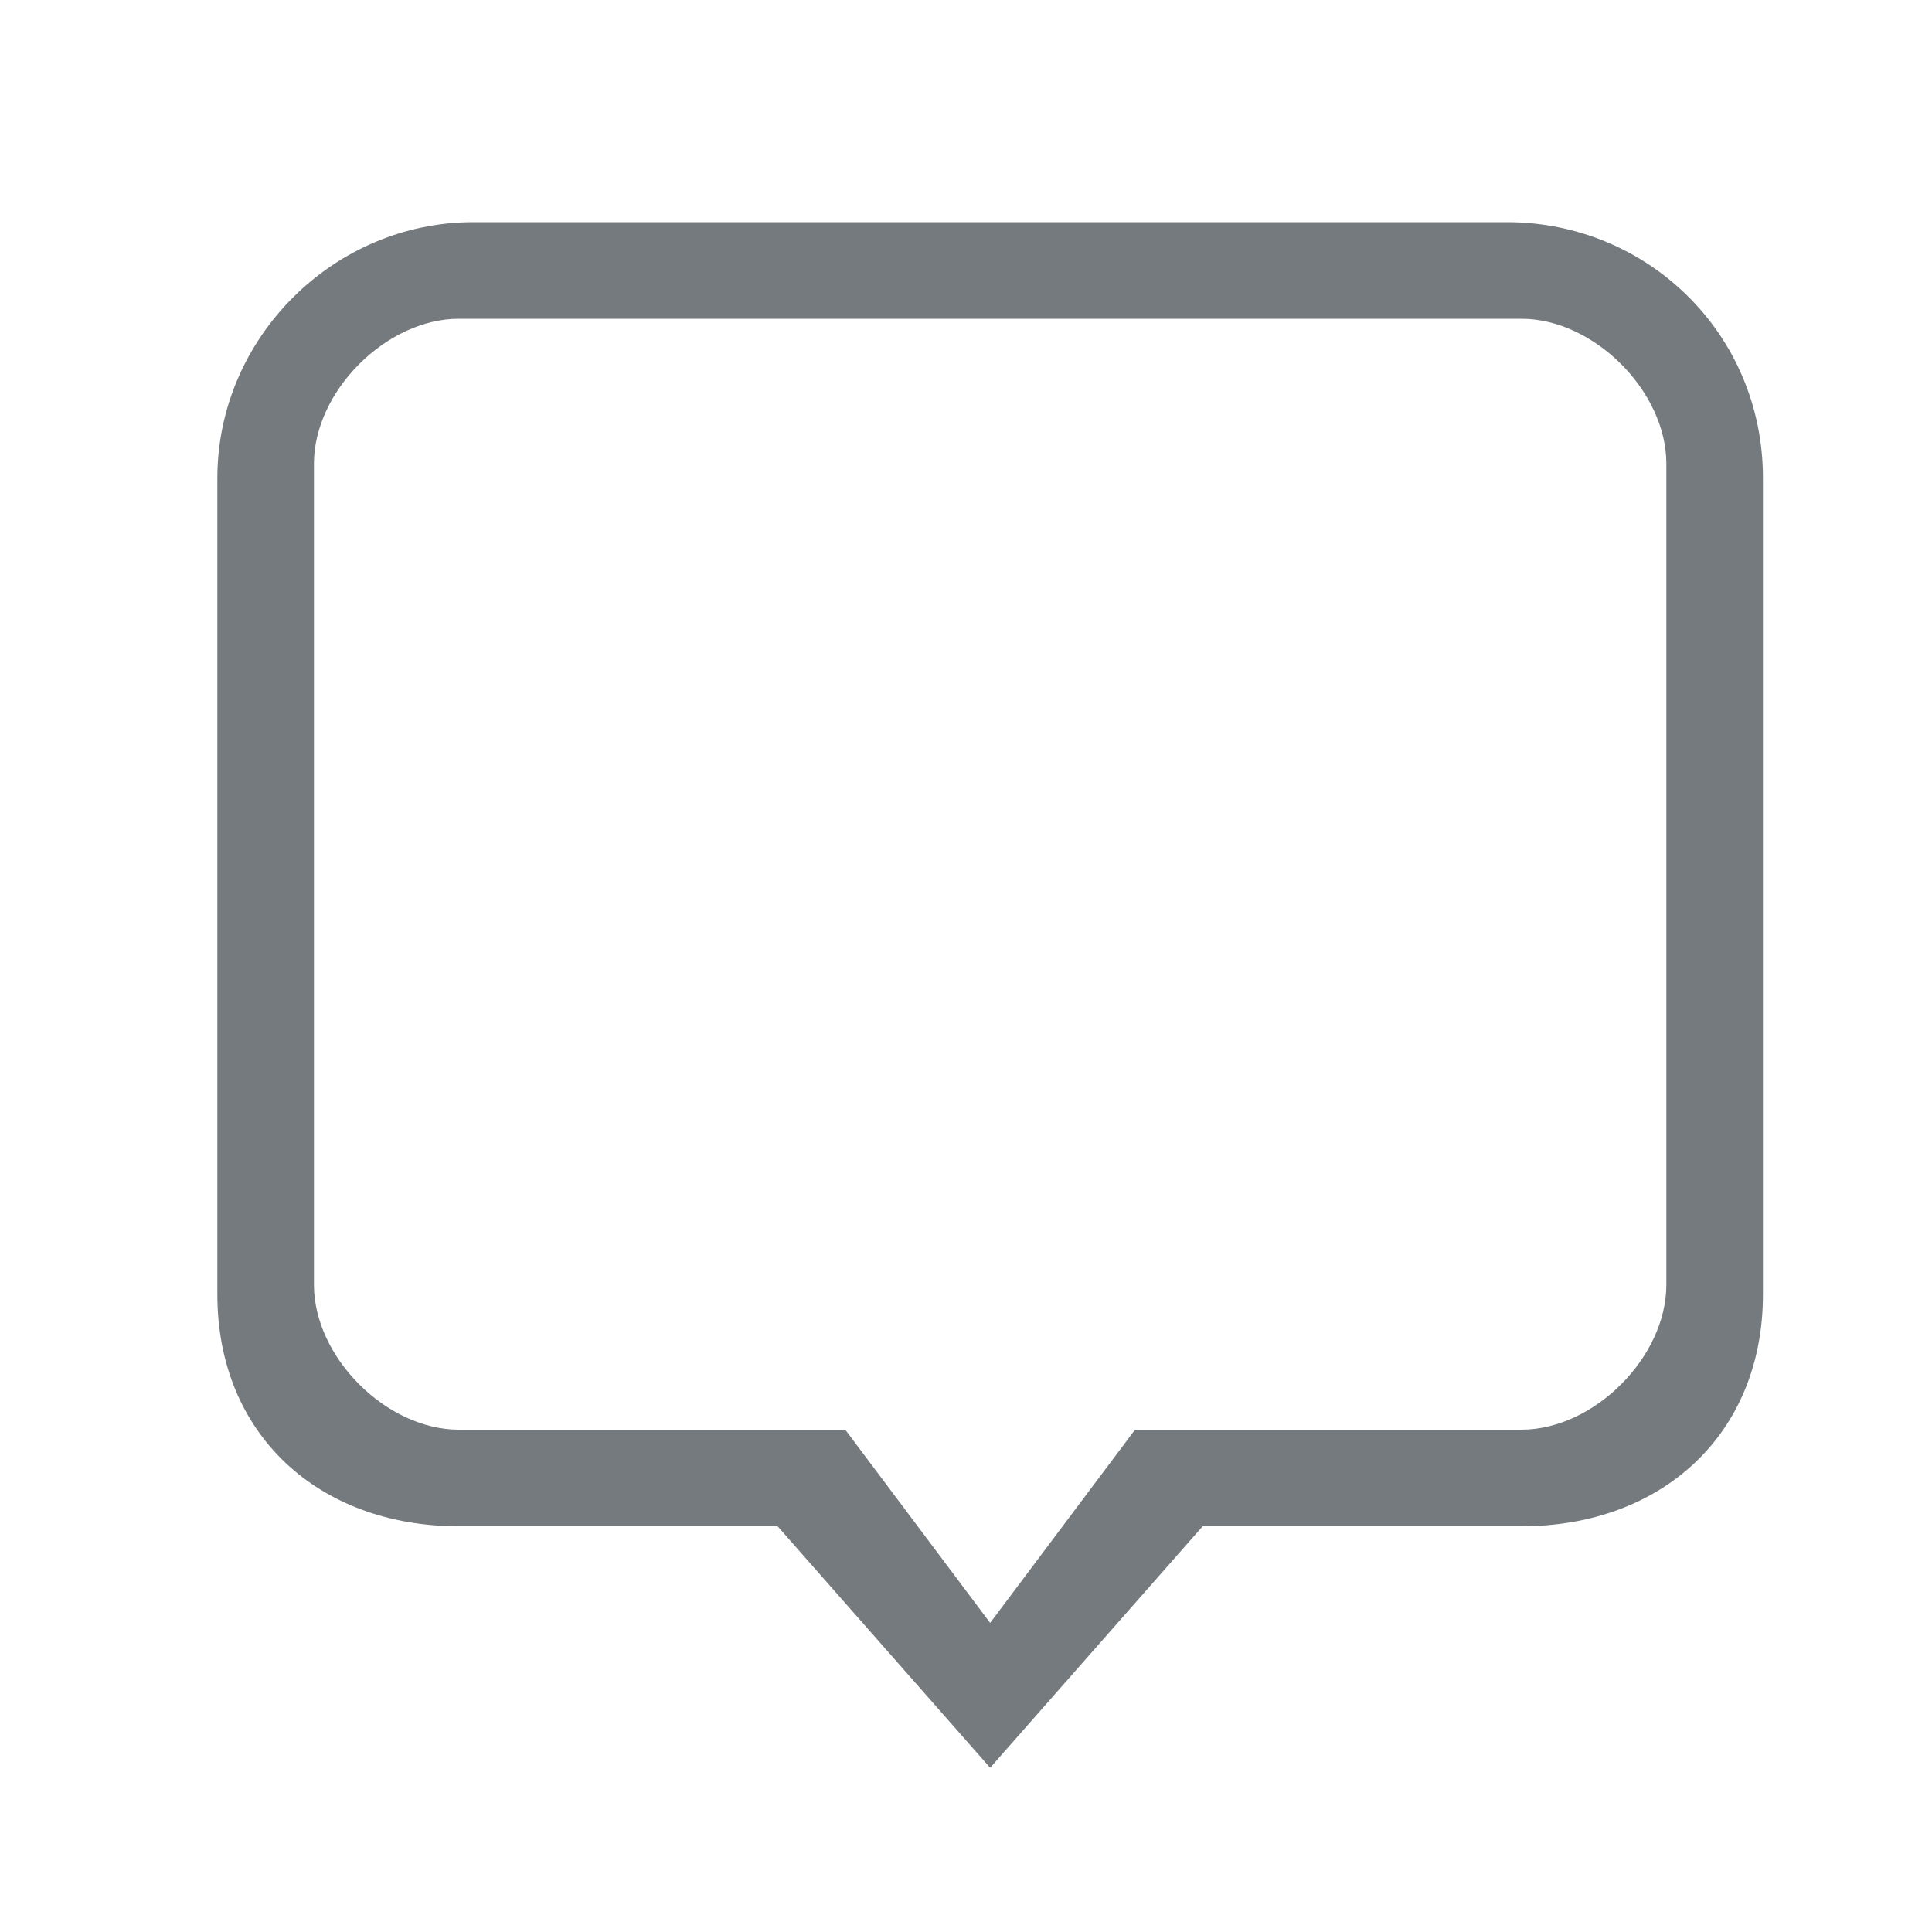
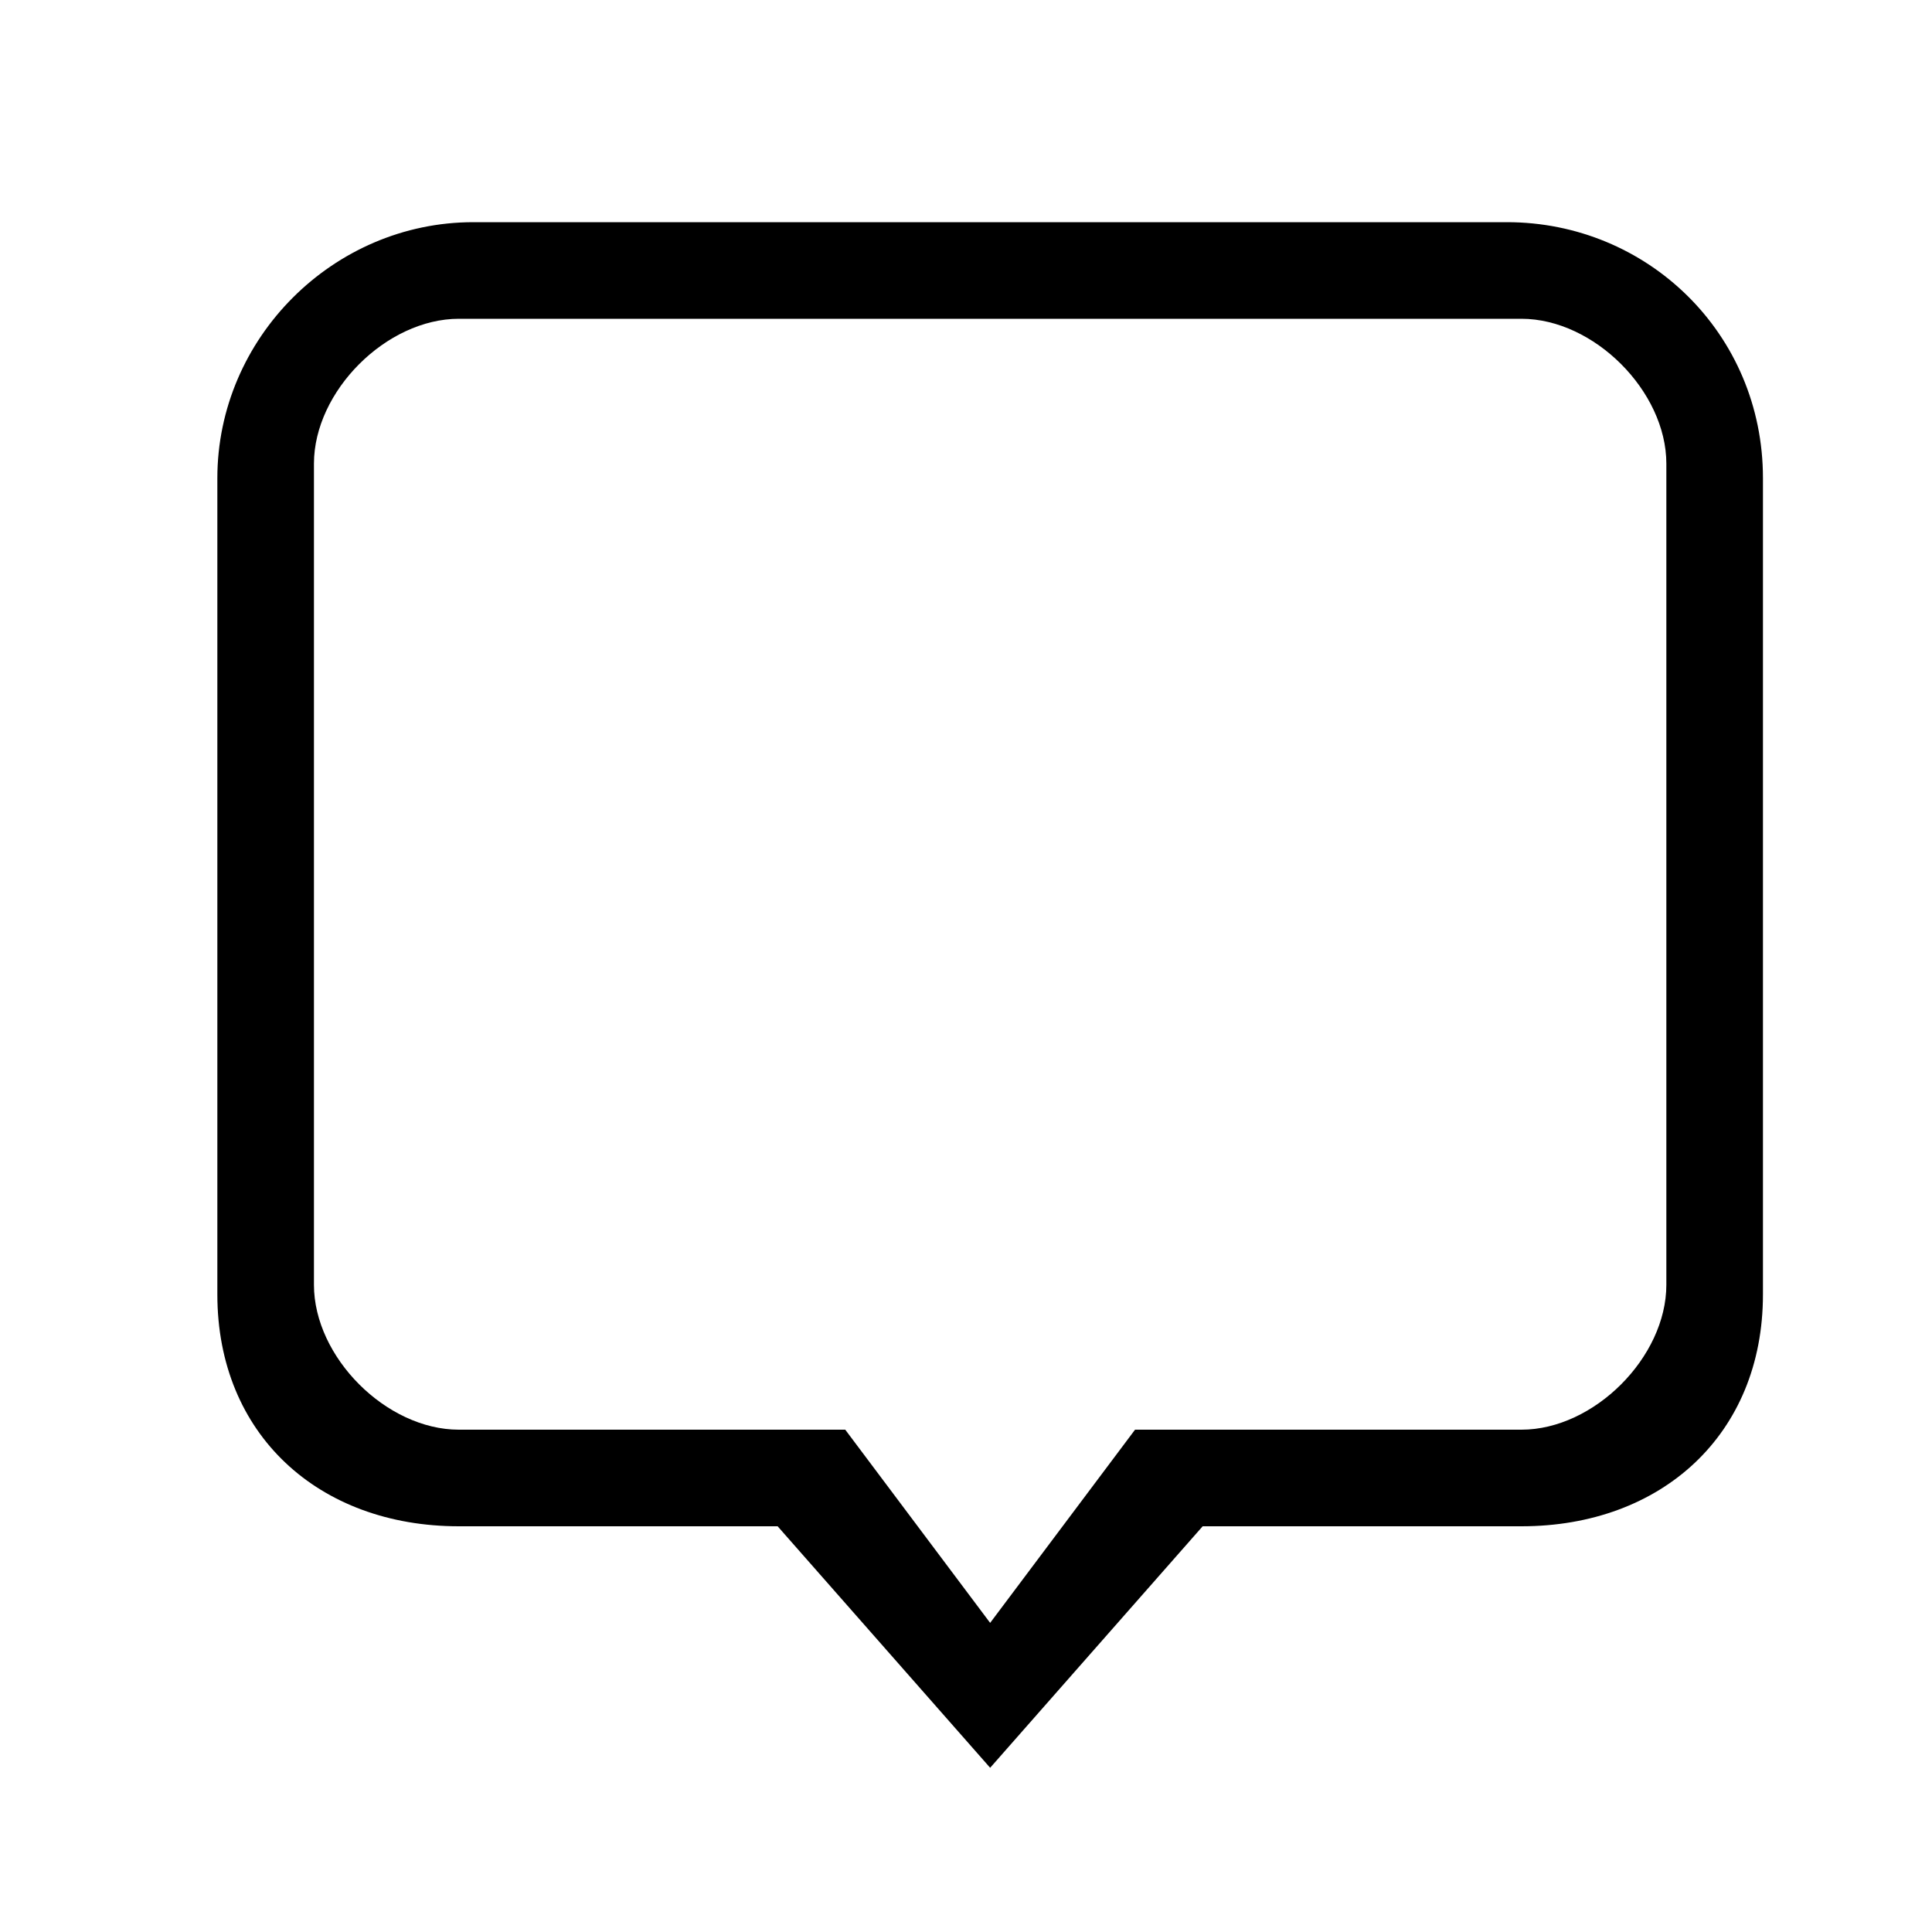
- <svg xmlns="http://www.w3.org/2000/svg" t="1516948076465" class="icon" style="" viewBox="0 0 1024 1024" version="1.1" p-id="12649" width="200" height="200">
+ <svg xmlns="http://www.w3.org/2000/svg" t="1516948076465" class="icon" style="" viewBox="0 0 1024 1024" version="1.1" p-id="12649" width="64" height="64">
  <defs>
    <style type="text/css" />
  </defs>
-   <path d="M798.72 117.76H250.88C176.64 117.76 115.2 179.2 115.2 253.44v432.64c0 74.24 53.76 122.88 128 122.88h168.96l112.64 128 112.64-128h168.96c74.24 0 128-48.64 128-122.88V253.44c0-76.8-61.44-135.68-135.68-135.68z m84.48 563.2c0 38.4-38.4 76.8-76.8 76.8h-204.8l-76.8 102.4-76.8-102.4h-204.8c-38.4 0-76.8-38.4-76.8-76.8v-435.2c0-38.4 38.4-76.8 76.8-76.8h563.2c38.4 0 76.8 38.4 76.8 76.8v435.2z" p-id="12650" fill="#757a7e" />
+   <path d="M798.72 117.76H250.88C176.64 117.76 115.2 179.2 115.2 253.44v432.64c0 74.24 53.76 122.88 128 122.88h168.96l112.64 128 112.64-128h168.96c74.24 0 128-48.64 128-122.88V253.44c0-76.8-61.44-135.68-135.68-135.68z m84.48 563.2c0 38.4-38.4 76.8-76.8 76.8h-204.8l-76.8 102.4-76.8-102.4h-204.8c-38.4 0-76.8-38.4-76.8-76.8v-435.2c0-38.4 38.4-76.8 76.8-76.8h563.2c38.4 0 76.8 38.4 76.8 76.8v435.2z" p-id="12650" />
</svg>
